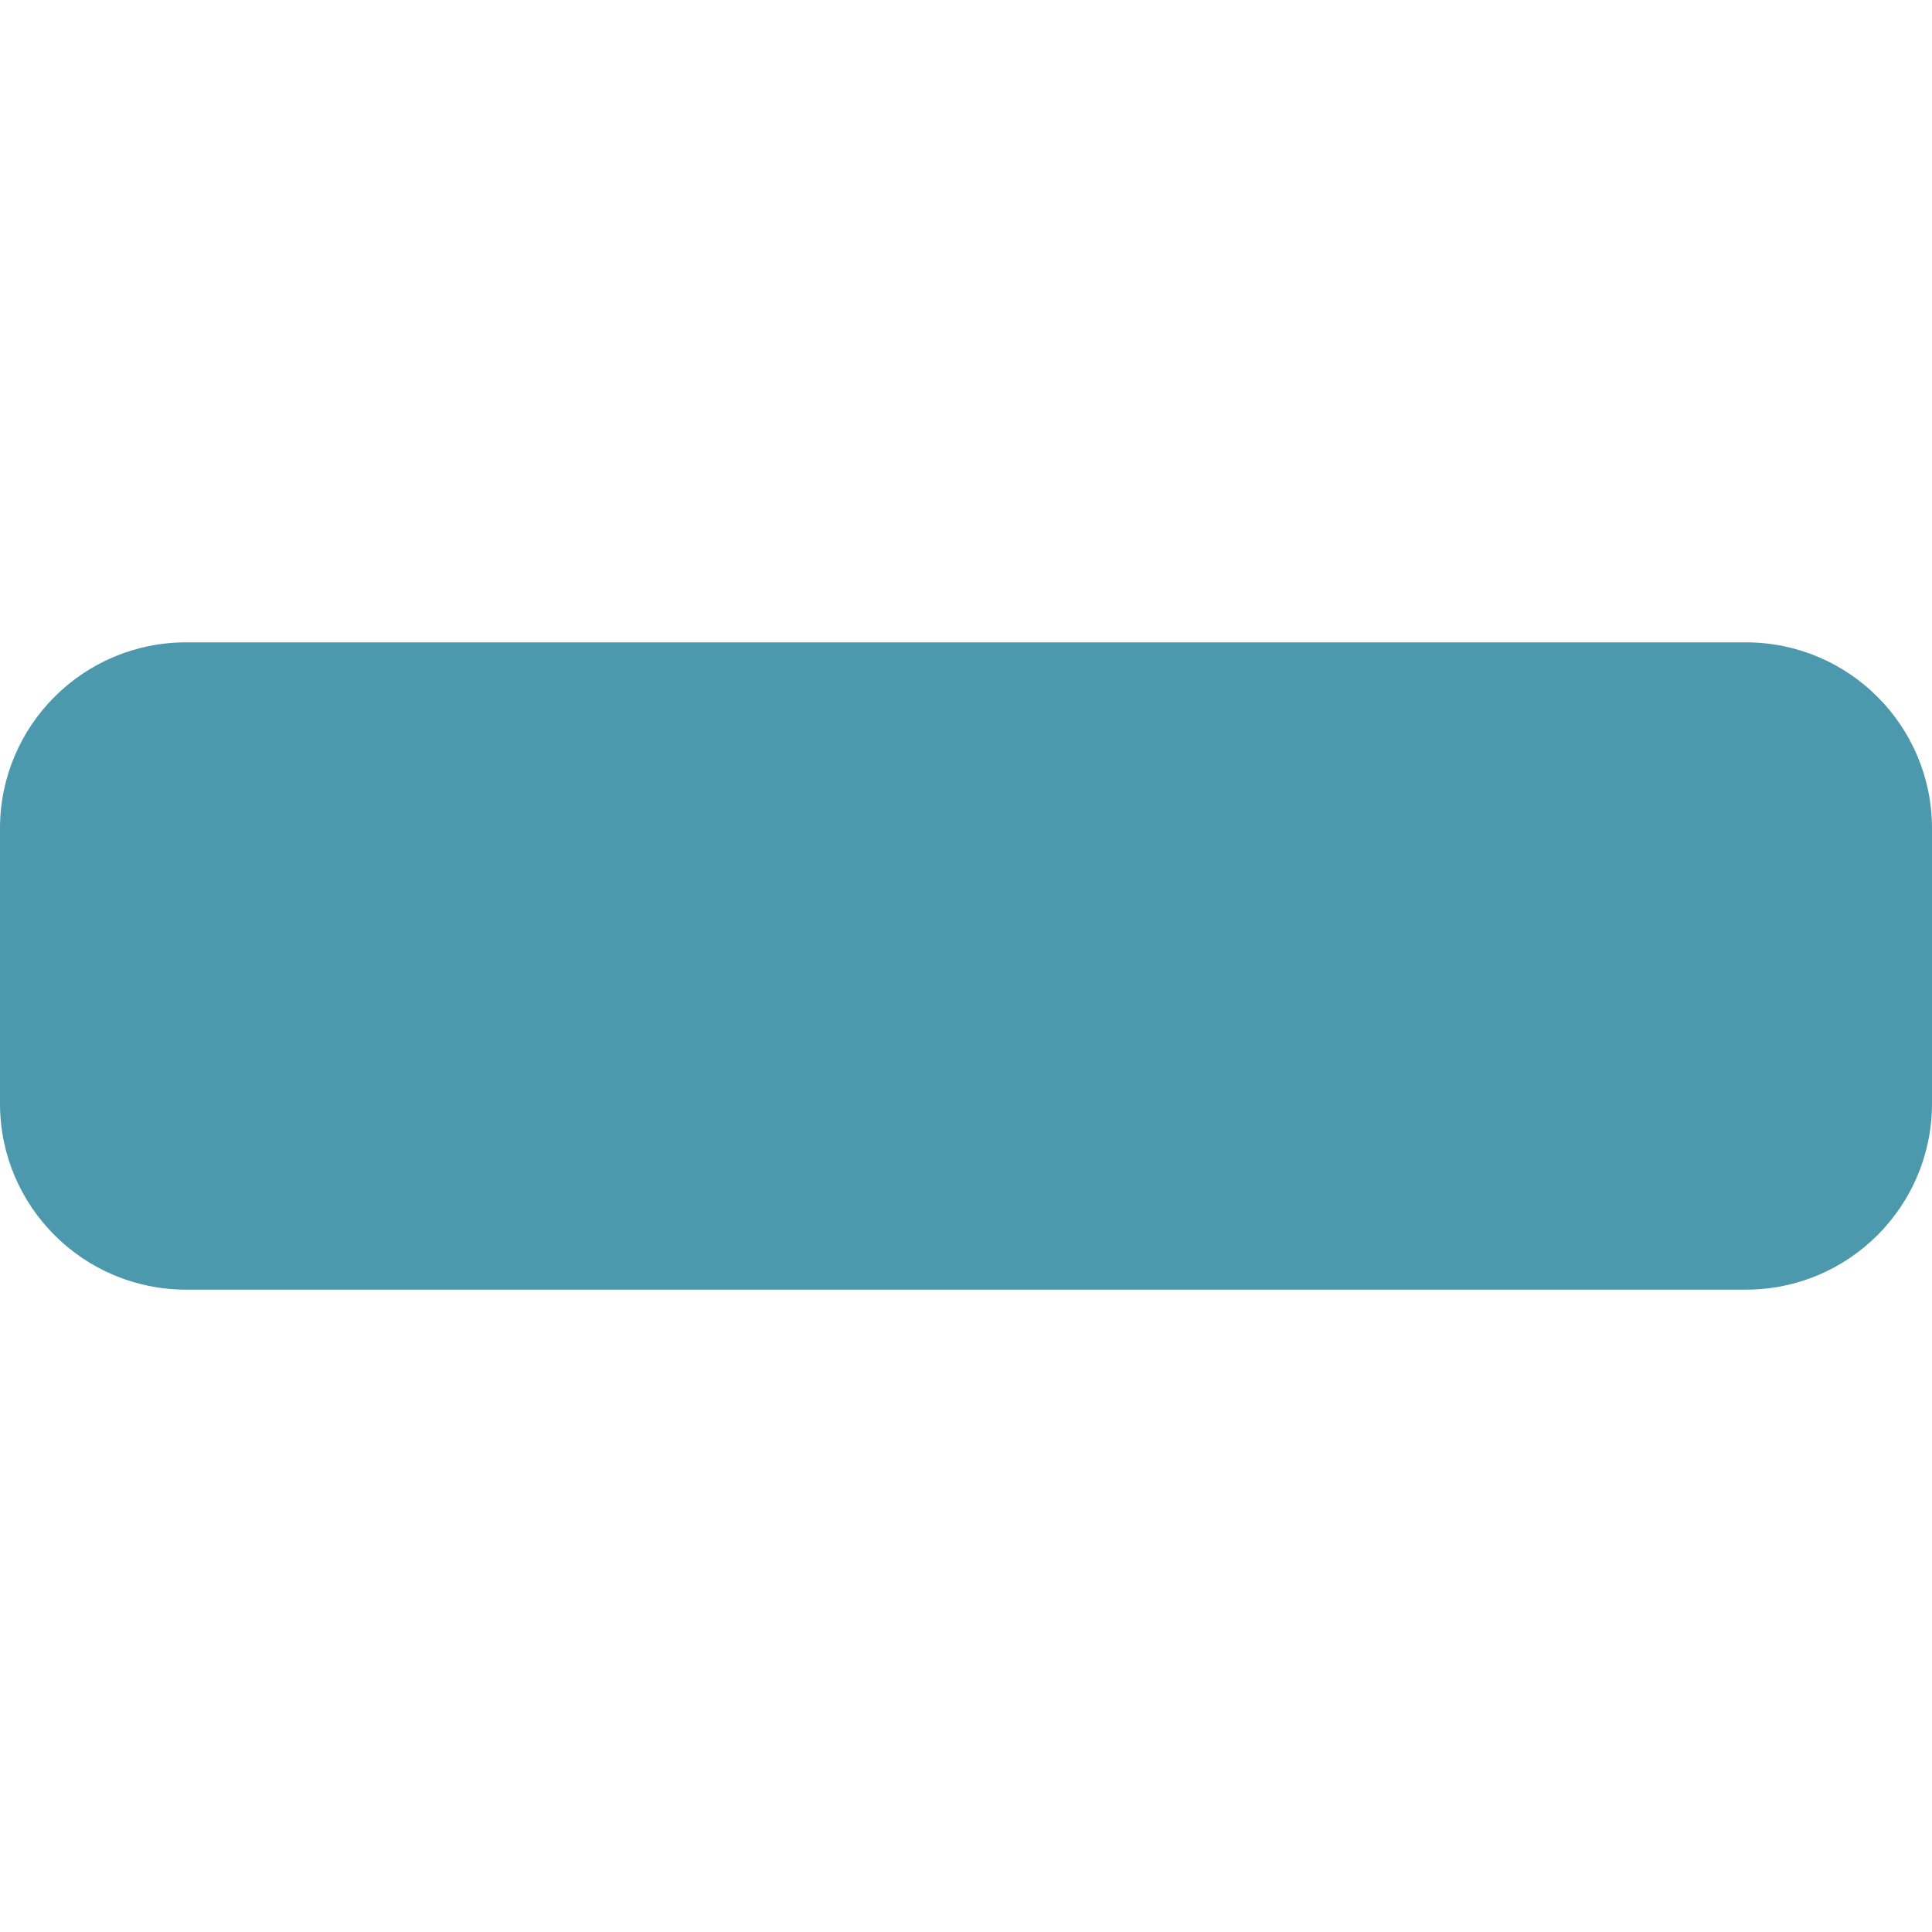
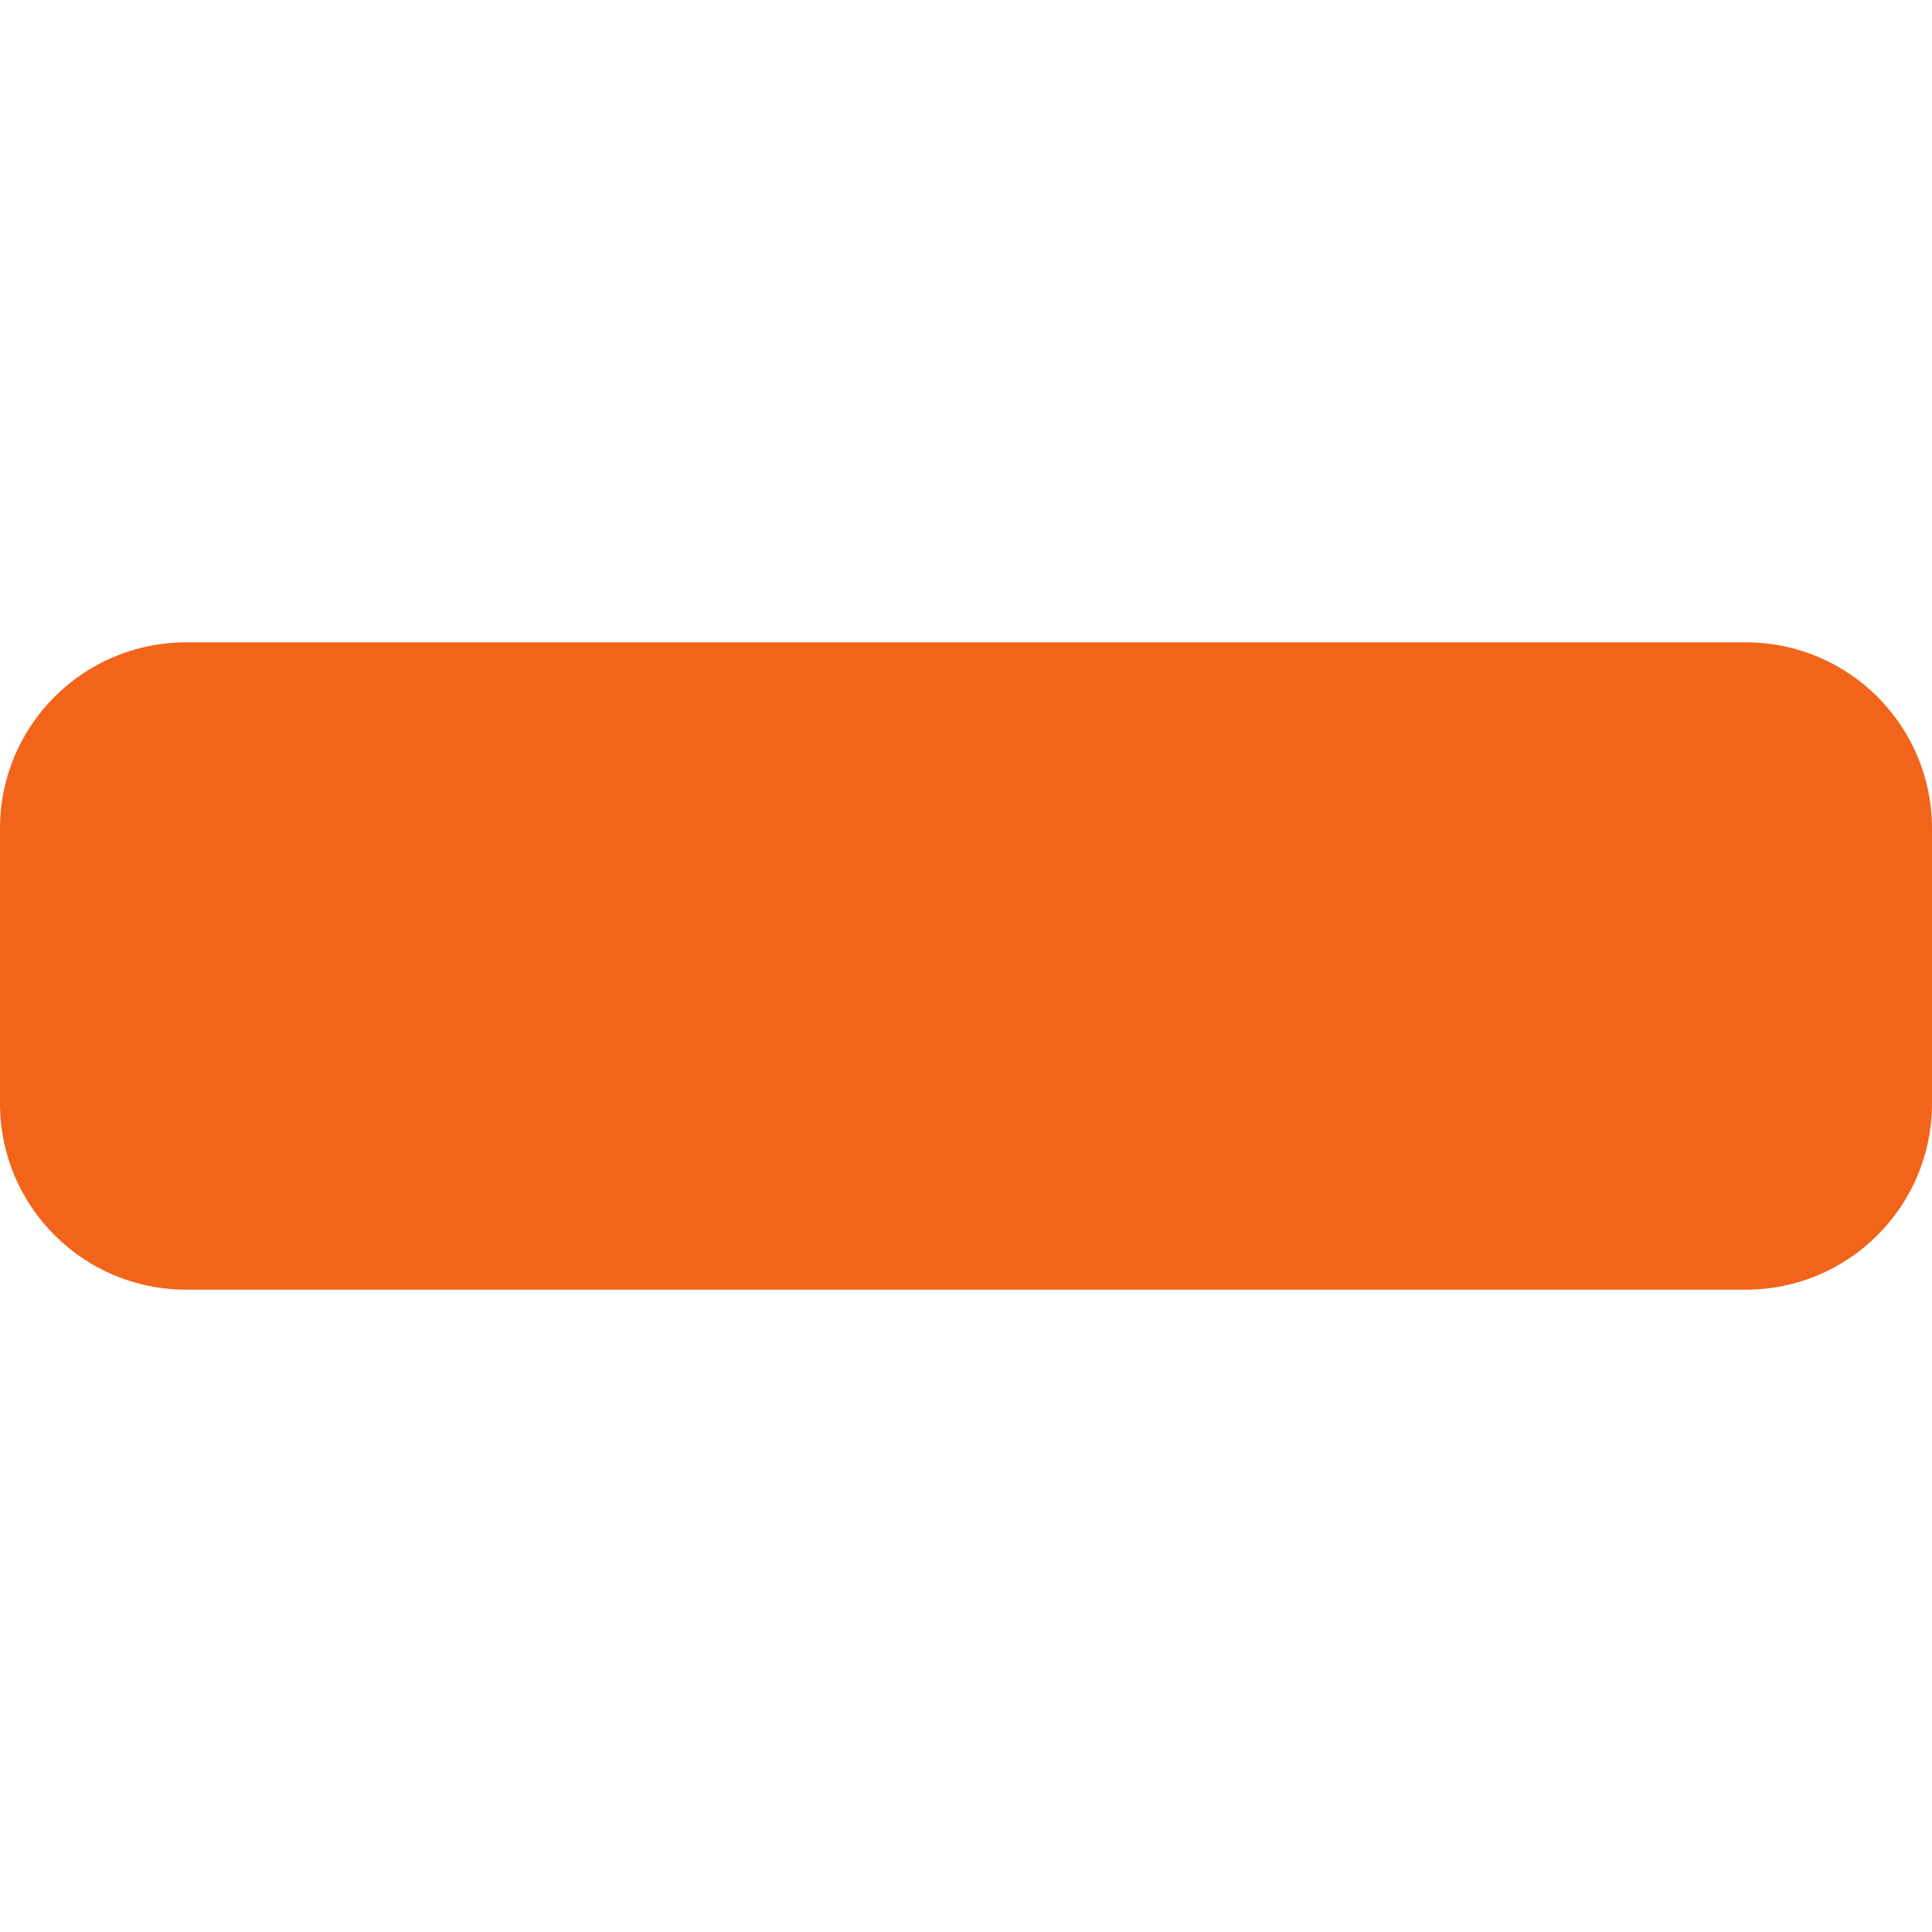
<svg xmlns="http://www.w3.org/2000/svg" version="1.1" x="0px" y="0px" viewBox="0 0 4000 4000" style="enable-background:new 0 0 4000 4000;" xml:space="preserve">
  <style type="text/css">
	.st0{display:none;}
	.st1{display:inline;fill:#E7ECED;}
- 	.st2{display:inline;fill:#4c98ac;}
- 	.st3{display:inline;fill:#a19f97;}
- 	.st4{display:inline;fill:#1e1f1e;}
+ 	.st2{display:inline;fill:#f26419;}
+ 	.st3{display:inline;fill:#32908f;}
+ 	.st4{display:inline;fill:#dfe0e2;}
	.st5{display:inline;fill:#366DB6;}
	.st6{display:inline;fill:#F6F6F6;}
	.st7{display:inline;}
- 	.st8{fill:#4c98ac;}
+ 	.st8{fill:#f26419;}
</style>
  <g id="Main" class="st0">
    <path class="st1" d="M1772.9,2255.66l-158.15,158.14l158.15,158.14c26.96,26.97,26.96,70.55,0,97.51   c-13.46,13.45-31.11,20.2-48.76,20.2c-17.66,0-35.32-6.75-48.76-20.2l-206.9-206.9c-26.97-26.96-26.97-70.55,0-97.51l206.9-206.9   c26.9-26.97,70.62-26.97,97.52,0C1799.86,2185.11,1799.86,2228.69,1772.9,2255.66z" />
    <path class="st1" d="M2135.23,2156.84l-137.93,482.75c-8.62,30.34-36.2,50.06-66.27,50.06c-6.28,0-12.62-0.89-18.97-2.61   c-36.62-10.49-57.86-48.69-47.38-85.24l137.93-482.76c10.48-36.62,48.61-57.59,85.24-47.45   C2124.46,2082.08,2145.71,2120.28,2135.23,2156.84z" />
    <path class="st1" d="M2531.51,2462.55l-206.9,206.9c-13.44,13.45-31.1,20.2-48.75,20.2c-17.66,0-35.32-6.75-48.76-20.2   c-26.97-26.97-26.97-70.55,0-97.51l158.14-158.14l-158.14-158.14c-26.97-26.97-26.97-70.56,0-97.52c26.9-26.97,70.61-26.97,97.51,0   l206.9,206.9C2558.48,2392.01,2558.48,2435.59,2531.51,2462.55z" />
    <path class="st1" d="M3152.2,2206.89c-70.9,0-135.45-45.17-155.45-113.17c-20.9-70.97-49.1-112.62-83.86-176.42   c-34-62.41-20.76-140.14,29.52-190.41l111.93-111.93l-255.59-255.58l-111.93,111.93c-50.27,50.27-128,63.51-190.41,29.51   c-63.8-34.76-105.45-62.97-176.41-83.86c-67.93-19.93-113.11-84.48-113.11-155.38v-158.14H1793.1v158.14   c0,70.9-45.17,135.44-113.17,155.44c-70.97,20.9-112.62,49.11-176.42,83.86c-62.41,34-140.14,20.76-190.41-29.51l-111.93-111.93   l-255.59,255.58l111.93,111.93c50.28,50.28,63.52,128,29.52,190.42c-34.76,63.79-62.97,105.44-83.86,176.41   c-19.93,67.93-84.48,113.1-155.38,113.1H689.65v413.8H847.8c70.89,0,135.44,45.17,155.44,113.17   c20.9,70.97,49.1,112.62,83.86,176.41c34,62.42,20.76,140.14-29.52,190.42l-111.93,111.93l255.59,255.58l111.93-111.93   c50.27-50.27,128-63.51,190.41-29.51c63.8,34.76,105.45,62.97,176.42,83.86c67.93,19.93,113.1,84.48,113.1,155.38v158.14h413.79   v-158.14c0-70.9,45.18-135.45,113.18-155.45c70.96-20.89,112.61-49.1,176.41-83.86c62.41-34,140.14-20.75,190.41,29.52   l111.93,111.93l255.59-255.59l-111.93-111.92c-50.27-50.28-63.52-128-29.52-190.42c34.76-63.8,62.97-105.44,83.86-176.41   c19.93-67.93,84.49-113.1,155.38-113.1h158.14v-413.8H3152.2z M2000,3172.41c-418.98,0-758.62-339.64-758.62-758.61   c0-418.98,339.64-758.62,758.62-758.62c418.97,0,758.61,339.64,758.61,758.62C2758.61,2832.77,2418.97,3172.41,2000,3172.41z" />
    <path class="st2" d="M3999.99,653.61v173.98H0v2931.02C0,3891.93,108.07,4000,241.38,4000h3517.23   c133.31,0,241.38-108.07,241.39-241.39V655.17C4000,654.65,4000,654.13,3999.99,653.61z M3310.34,2620.69H3152.2   c-70.89,0-135.45,45.17-155.38,113.1c-20.89,70.97-49.1,112.61-83.86,176.41c-34,62.42-20.75,140.14,29.52,190.42l111.93,111.92   l-255.59,255.59l-111.93-111.93c-50.27-50.27-128-63.52-190.41-29.52c-63.8,34.76-105.45,62.97-176.41,83.86   c-68,20-113.18,84.55-113.18,155.45v158.14H1793.1v-158.14c0-70.9-45.17-135.45-113.1-155.38   c-70.97-20.89-112.62-49.1-176.42-83.86c-62.41-34-140.14-20.76-190.41,29.51l-111.93,111.93l-255.59-255.58l111.93-111.93   c50.28-50.28,63.52-128,29.52-190.42c-34.76-63.79-62.96-105.44-83.86-176.41c-20-68-84.55-113.17-155.44-113.17H689.65v-413.8   h158.14c70.9,0,135.45-45.17,155.38-113.1c20.89-70.97,49.1-112.62,83.86-176.41c34-62.42,20.76-140.14-29.52-190.42   l-111.93-111.93l255.59-255.58l111.93,111.93c50.27,50.27,128,63.51,190.41,29.51c63.8-34.75,105.45-62.96,176.42-83.86   c68-20,113.17-84.54,113.17-155.44v-158.14h413.79v158.14c0,70.9,45.18,135.45,113.11,155.38c70.96,20.89,112.61,49.1,176.41,83.86   c62.41,34,140.14,20.76,190.41-29.51l111.93-111.93l255.59,255.58l-111.93,111.93c-50.28,50.27-63.52,128-29.52,190.41   c34.76,63.8,62.96,105.45,83.86,176.42c20,68,84.55,113.17,155.45,113.17h158.14V2620.69z" />
    <path class="st3" d="M3758.62,0H241.38C108.07,0,0,108.07,0,241.39v586.2h3999.99v-586.2C3999.99,108.07,3891.92,0,3758.62,0z    M551.72,551.72H275.86V275.86h275.86V551.72z M1103.44,551.72H827.58V275.86h275.86V551.72z M1655.17,551.72h-275.86V275.86   h275.86V551.72z" />
    <rect x="275.86" y="275.86" class="st4" width="275.86" height="275.86" />
    <rect x="827.58" y="275.86" class="st4" width="275.86" height="275.86" />
    <rect x="1379.31" y="275.86" class="st4" width="275.86" height="275.86" />
    <path class="st5" d="M1772.9,2255.66l-158.15,158.14l158.15,158.14c26.96,26.97,26.96,70.55,0,97.51   c-13.46,13.45-31.11,20.2-48.76,20.2c-17.66,0-35.32-6.75-48.76-20.2l-206.9-206.9c-26.97-26.96-26.97-70.55,0-97.51l206.9-206.9   c26.9-26.97,70.62-26.97,97.52,0C1799.86,2185.11,1799.86,2228.69,1772.9,2255.66z" />
    <path class="st5" d="M2135.23,2156.84l-137.93,482.75c-8.62,30.34-36.2,50.06-66.27,50.06c-6.28,0-12.62-0.89-18.97-2.61   c-36.62-10.49-57.86-48.69-47.38-85.24l137.93-482.76c10.48-36.62,48.61-57.59,85.24-47.45   C2124.46,2082.08,2145.71,2120.28,2135.23,2156.84z" />
    <path class="st5" d="M2531.51,2365.04c26.97,26.97,26.97,70.55,0,97.51l-206.9,206.9c-13.44,13.45-31.1,20.2-48.75,20.2   c-17.66,0-35.32-6.75-48.76-20.2c-26.97-26.97-26.97-70.55,0-97.51l158.14-158.14l-158.14-158.14c-26.97-26.97-26.97-70.56,0-97.52   c26.9-26.97,70.61-26.97,97.51,0L2531.51,2365.04z" />
    <path class="st6" d="M3152.2,2206.89c-70.9,0-135.45-45.17-155.45-113.17c-20.9-70.97-49.1-112.62-83.86-176.42   c-34-62.41-20.76-140.14,29.52-190.41l111.93-111.93l-255.59-255.58l-111.93,111.93c-50.27,50.27-128,63.51-190.41,29.51   c-63.8-34.76-105.45-62.97-176.41-83.86c-67.93-19.93-113.11-84.48-113.11-155.38v-158.14H1793.1v158.14   c0,70.9-45.17,135.44-113.17,155.44c-70.97,20.9-112.62,49.11-176.42,83.86c-62.41,34-140.14,20.76-190.41-29.51l-111.93-111.93   l-255.59,255.58l111.93,111.93c50.28,50.28,63.52,128,29.52,190.42c-34.76,63.79-62.97,105.44-83.86,176.41   c-19.93,67.93-84.48,113.1-155.38,113.1H689.65v413.8H847.8c70.89,0,135.44,45.17,155.44,113.17   c20.9,70.97,49.1,112.62,83.86,176.41c34,62.42,20.76,140.14-29.52,190.42l-111.93,111.93l255.59,255.58l111.93-111.93   c50.27-50.27,128-63.51,190.41-29.51c63.8,34.76,105.45,62.97,176.42,83.86c67.93,19.93,113.1,84.48,113.1,155.38v158.14h413.79   v-158.14c0-70.9,45.18-135.45,113.18-155.45c70.96-20.89,112.61-49.1,176.41-83.86c62.41-34,140.14-20.75,190.41,29.52   l111.93,111.93l255.59-255.59l-111.93-111.92c-50.27-50.28-63.52-128-29.52-190.42c34.76-63.8,62.97-105.44,83.86-176.41   c19.93-67.93,84.49-113.1,155.38-113.1h158.14v-413.8H3152.2z M2000,3172.41c-418.98,0-758.62-339.64-758.62-758.61   c0-418.98,339.64-758.62,758.62-758.62c418.97,0,758.61,339.64,758.61,758.62C2758.61,2832.77,2418.97,3172.41,2000,3172.41z" />
    <path class="st3" d="M2000,1655.18c-418.98,0-758.62,339.64-758.62,758.62c0,418.97,339.64,758.61,758.62,758.61   c418.97,0,758.61-339.64,758.61-758.61C2758.61,1994.82,2418.97,1655.18,2000,1655.18z M1772.9,2571.94   c26.96,26.97,26.96,70.55,0,97.51c-13.46,13.45-31.11,20.2-48.76,20.2c-17.66,0-35.32-6.75-48.76-20.2l-206.9-206.9   c-26.97-26.96-26.97-70.55,0-97.51l206.9-206.9c26.9-26.97,70.62-26.97,97.52,0c26.96,26.97,26.96,70.55,0,97.52l-158.15,158.14   L1772.9,2571.94z M2135.23,2156.84l-137.93,482.75c-8.62,30.34-36.2,50.06-66.27,50.06c-6.28,0-12.62-0.89-18.97-2.61   c-36.62-10.49-57.86-48.69-47.38-85.24l137.93-482.76c10.48-36.62,48.61-57.59,85.24-47.45   C2124.46,2082.08,2145.71,2120.28,2135.23,2156.84z M2531.51,2462.55l-206.9,206.9c-13.44,13.45-31.1,20.2-48.75,20.2   c-17.66,0-35.32-6.75-48.76-20.2c-26.97-26.97-26.97-70.55,0-97.51l158.14-158.14l-158.14-158.14c-26.97-26.97-26.97-70.56,0-97.52   c26.9-26.97,70.61-26.97,97.51,0l206.9,206.9C2558.48,2392.01,2558.48,2435.59,2531.51,2462.55z" />
    <path class="st4" d="M1772.9,2255.66l-158.15,158.14l158.15,158.14c26.96,26.97,26.96,70.55,0,97.51   c-13.46,13.45-31.11,20.2-48.76,20.2c-17.66,0-35.32-6.75-48.76-20.2l-206.9-206.9c-26.97-26.96-26.97-70.55,0-97.51l206.9-206.9   c26.9-26.97,70.62-26.97,97.52,0C1799.86,2185.11,1799.86,2228.69,1772.9,2255.66z" />
    <path class="st4" d="M2135.23,2156.84l-137.93,482.75c-8.62,30.34-36.2,50.06-66.27,50.06c-6.28,0-12.62-0.89-18.97-2.61   c-36.62-10.49-57.86-48.69-47.38-85.24l137.93-482.76c10.48-36.62,48.61-57.59,85.24-47.45   C2124.46,2082.08,2145.71,2120.28,2135.23,2156.84z" />
    <path class="st4" d="M2531.51,2462.55l-206.9,206.9c-13.44,13.45-31.1,20.2-48.75,20.2c-17.66,0-35.32-6.75-48.76-20.2   c-26.97-26.97-26.97-70.55,0-97.51l158.14-158.14l-158.14-158.14c-26.97-26.97-26.97-70.56,0-97.52c26.9-26.97,70.61-26.97,97.51,0   l206.9,206.9C2558.48,2392.01,2558.48,2435.59,2531.51,2462.55z" />
  </g>
  <g id="Quitter" class="st0">
    <g class="st7">
      <path class="st8" d="M3887.46,1174.77c70.65-66,111.26-158.28,112.52-254.96c1.01-96.8-37.84-189.83-107.11-257.47l-480.5-469.81    c-67.26-65.75-157.9-102.08-252.19-100.95c-94.04,1.13-183.67,39.48-249.17,106.86l-904.79,927.42l-892.1-929.31    c-70.28-73.29-166.58-115.54-268.03-117.55c-101.45-2.14-199.64,36.33-272.68,106.61l-464.53,446.3    C38.97,698.92-0.25,791.45,0,888.38c0.25,96.8,39.98,189.21,110.13,255.96l973.81,926.29l-862.18,883.55    c-131.5,134.64-134.64,348.74-7.29,487.66l335.67,364.71c63.99,69.9,153.12,110.76,247.67,114.28    c94.41,3.52,186.44-30.68,255.46-95.42l945.65-884.43l922.65,877.51c68.52,65.25,159.91,100.2,254.45,97.05    c94.54-2.64,183.93-43.25,248.8-112.52l338.31-361.69c128.48-137.91,127.48-352.01-2.89-487.79l-839.8-875.5L3887.46,1174.77z" />
    </g>
  </g>
  <g id="Reduire">
    <path class="st8" d="M0,2284.82v-569.64c0-212.78,172.49-385.26,385.26-385.26h3229.47c212.78,0,385.26,172.49,385.26,385.26   v569.64c0,212.78-172.49,385.26-385.26,385.26H385.26C172.49,2670.08,0,2497.59,0,2284.82z" />
  </g>
  <g id="Agrandir" class="st0">
    <g class="st7">
      <path class="st8" d="M3300,700v2600H700V700H3300 M3614.73,0H385.27C172.49,0,0,172.49,0,385.27v3229.47    C0,3827.51,172.49,4000,385.27,4000h3229.47c212.78,0,385.27-172.49,385.27-385.27V385.27C4000,172.49,3827.51,0,3614.73,0    L3614.73,0z" />
    </g>
  </g>
</svg>
